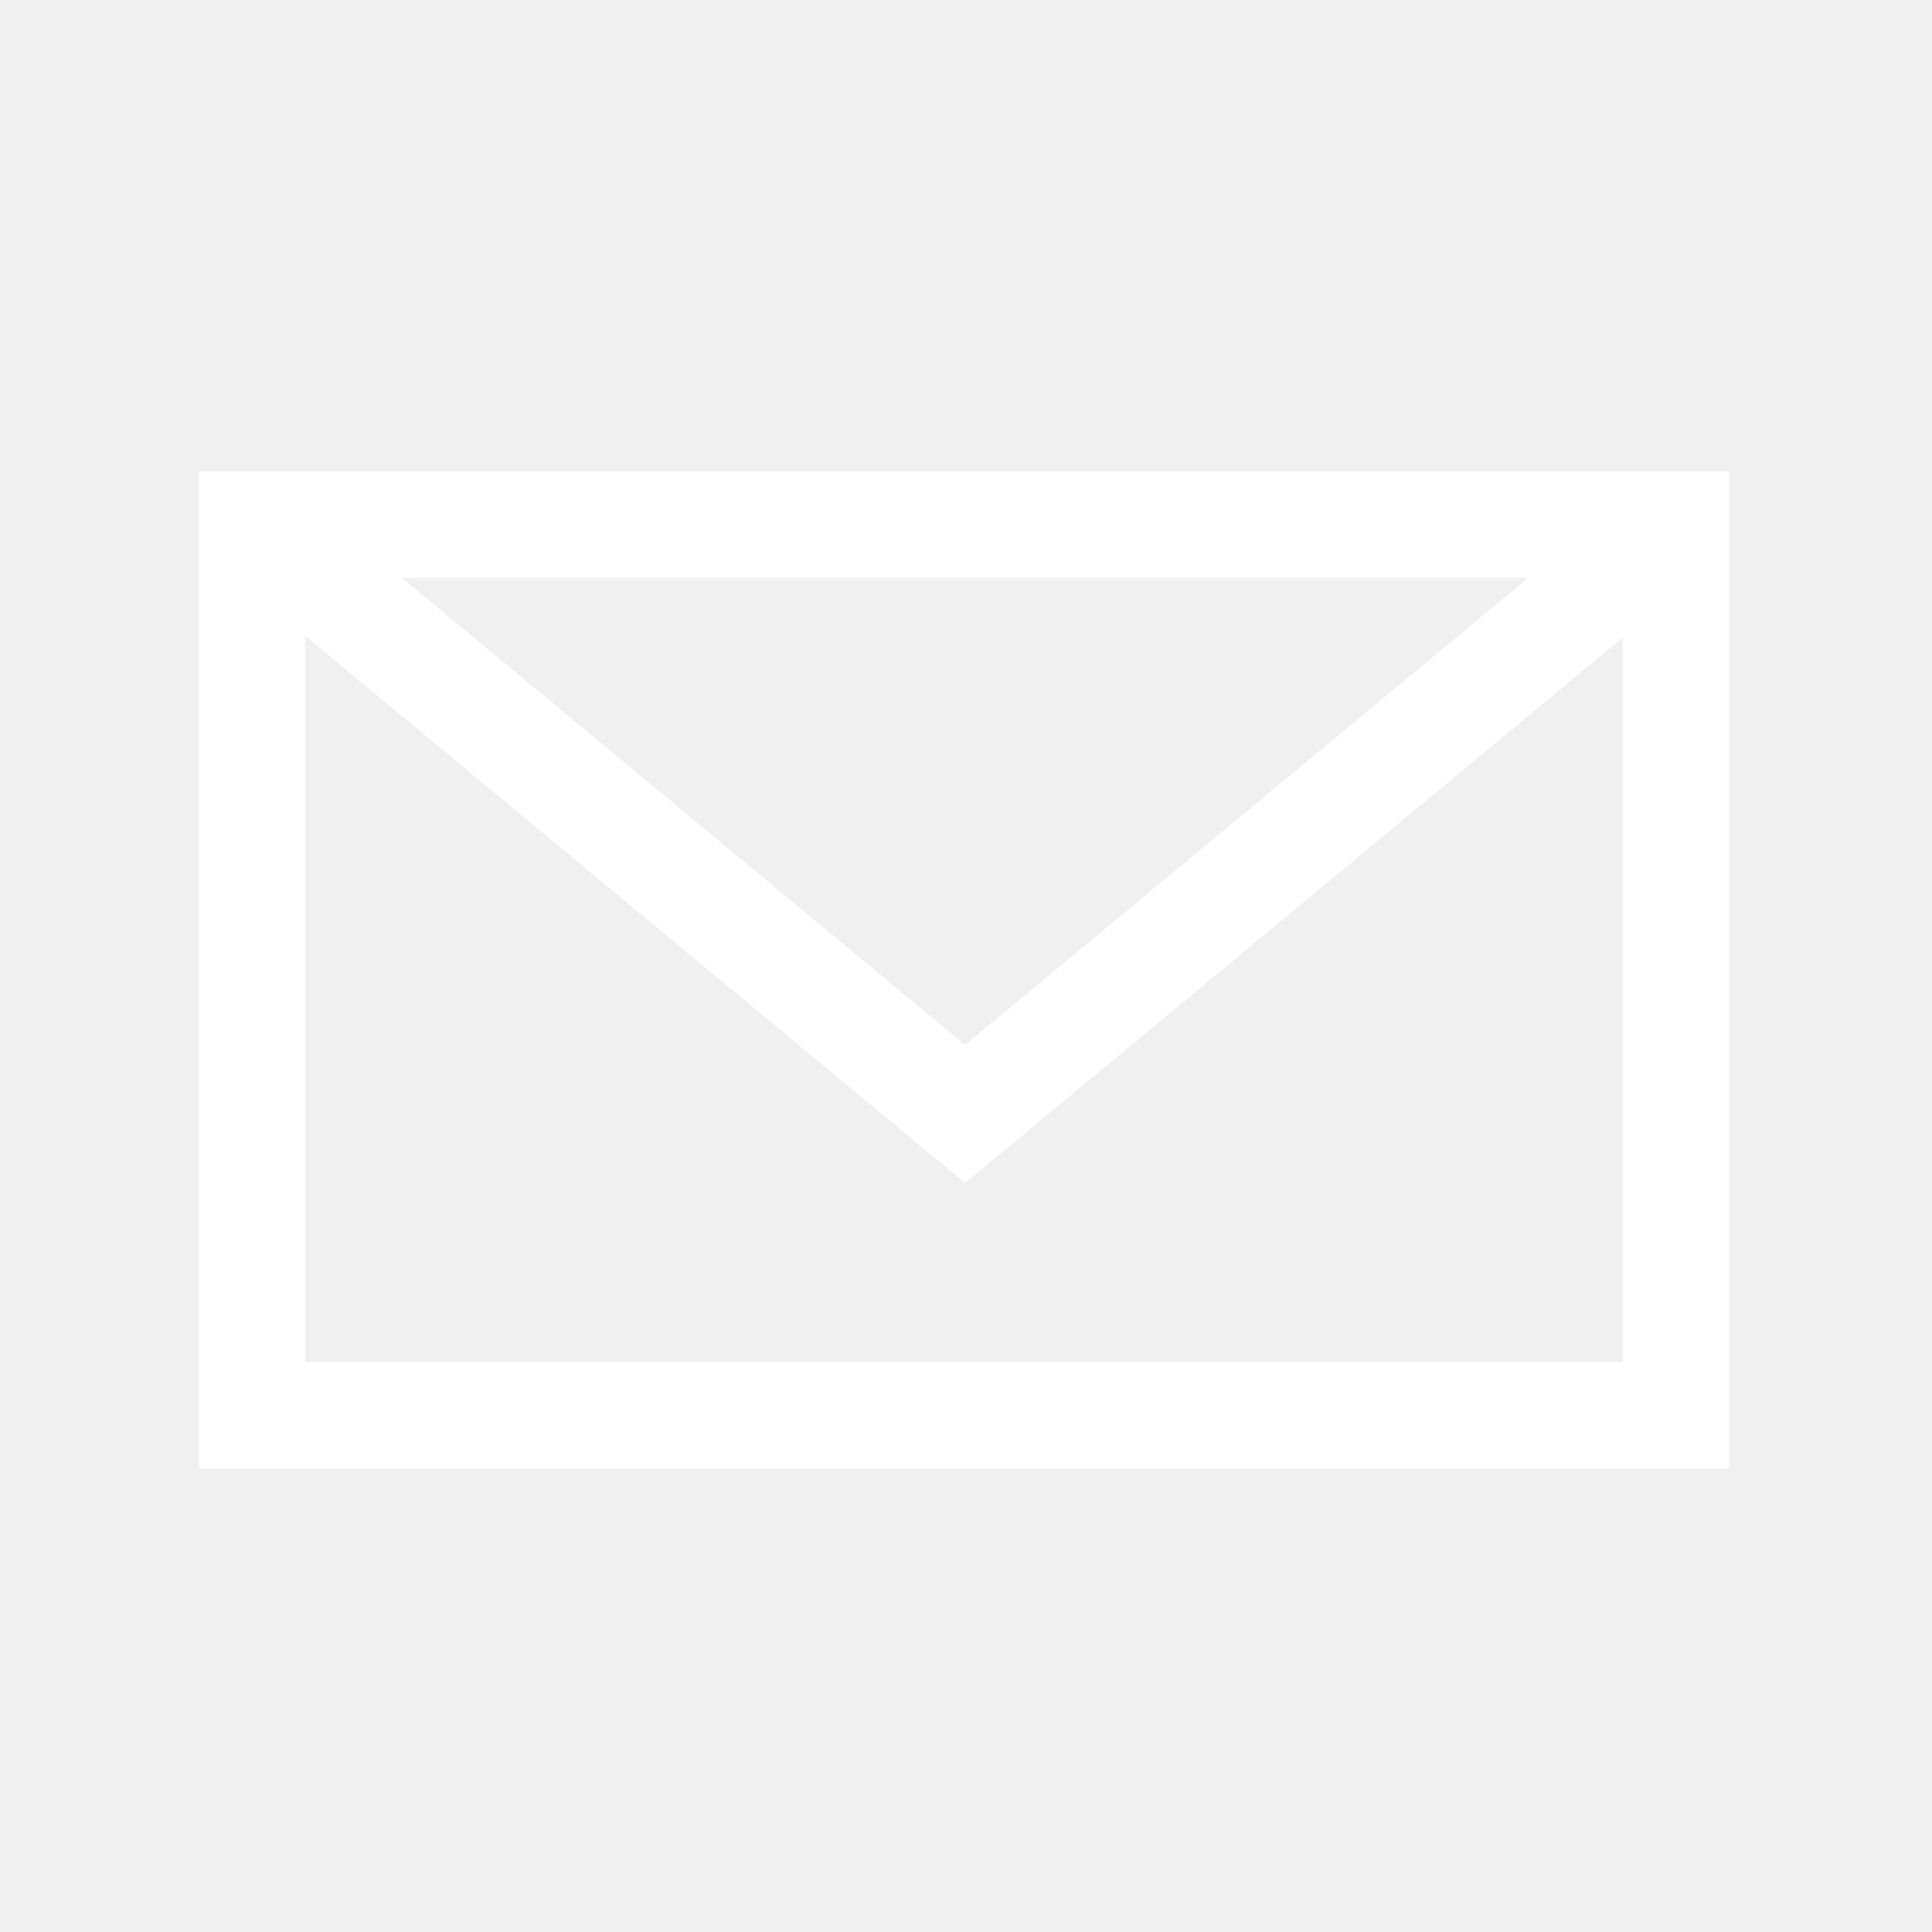
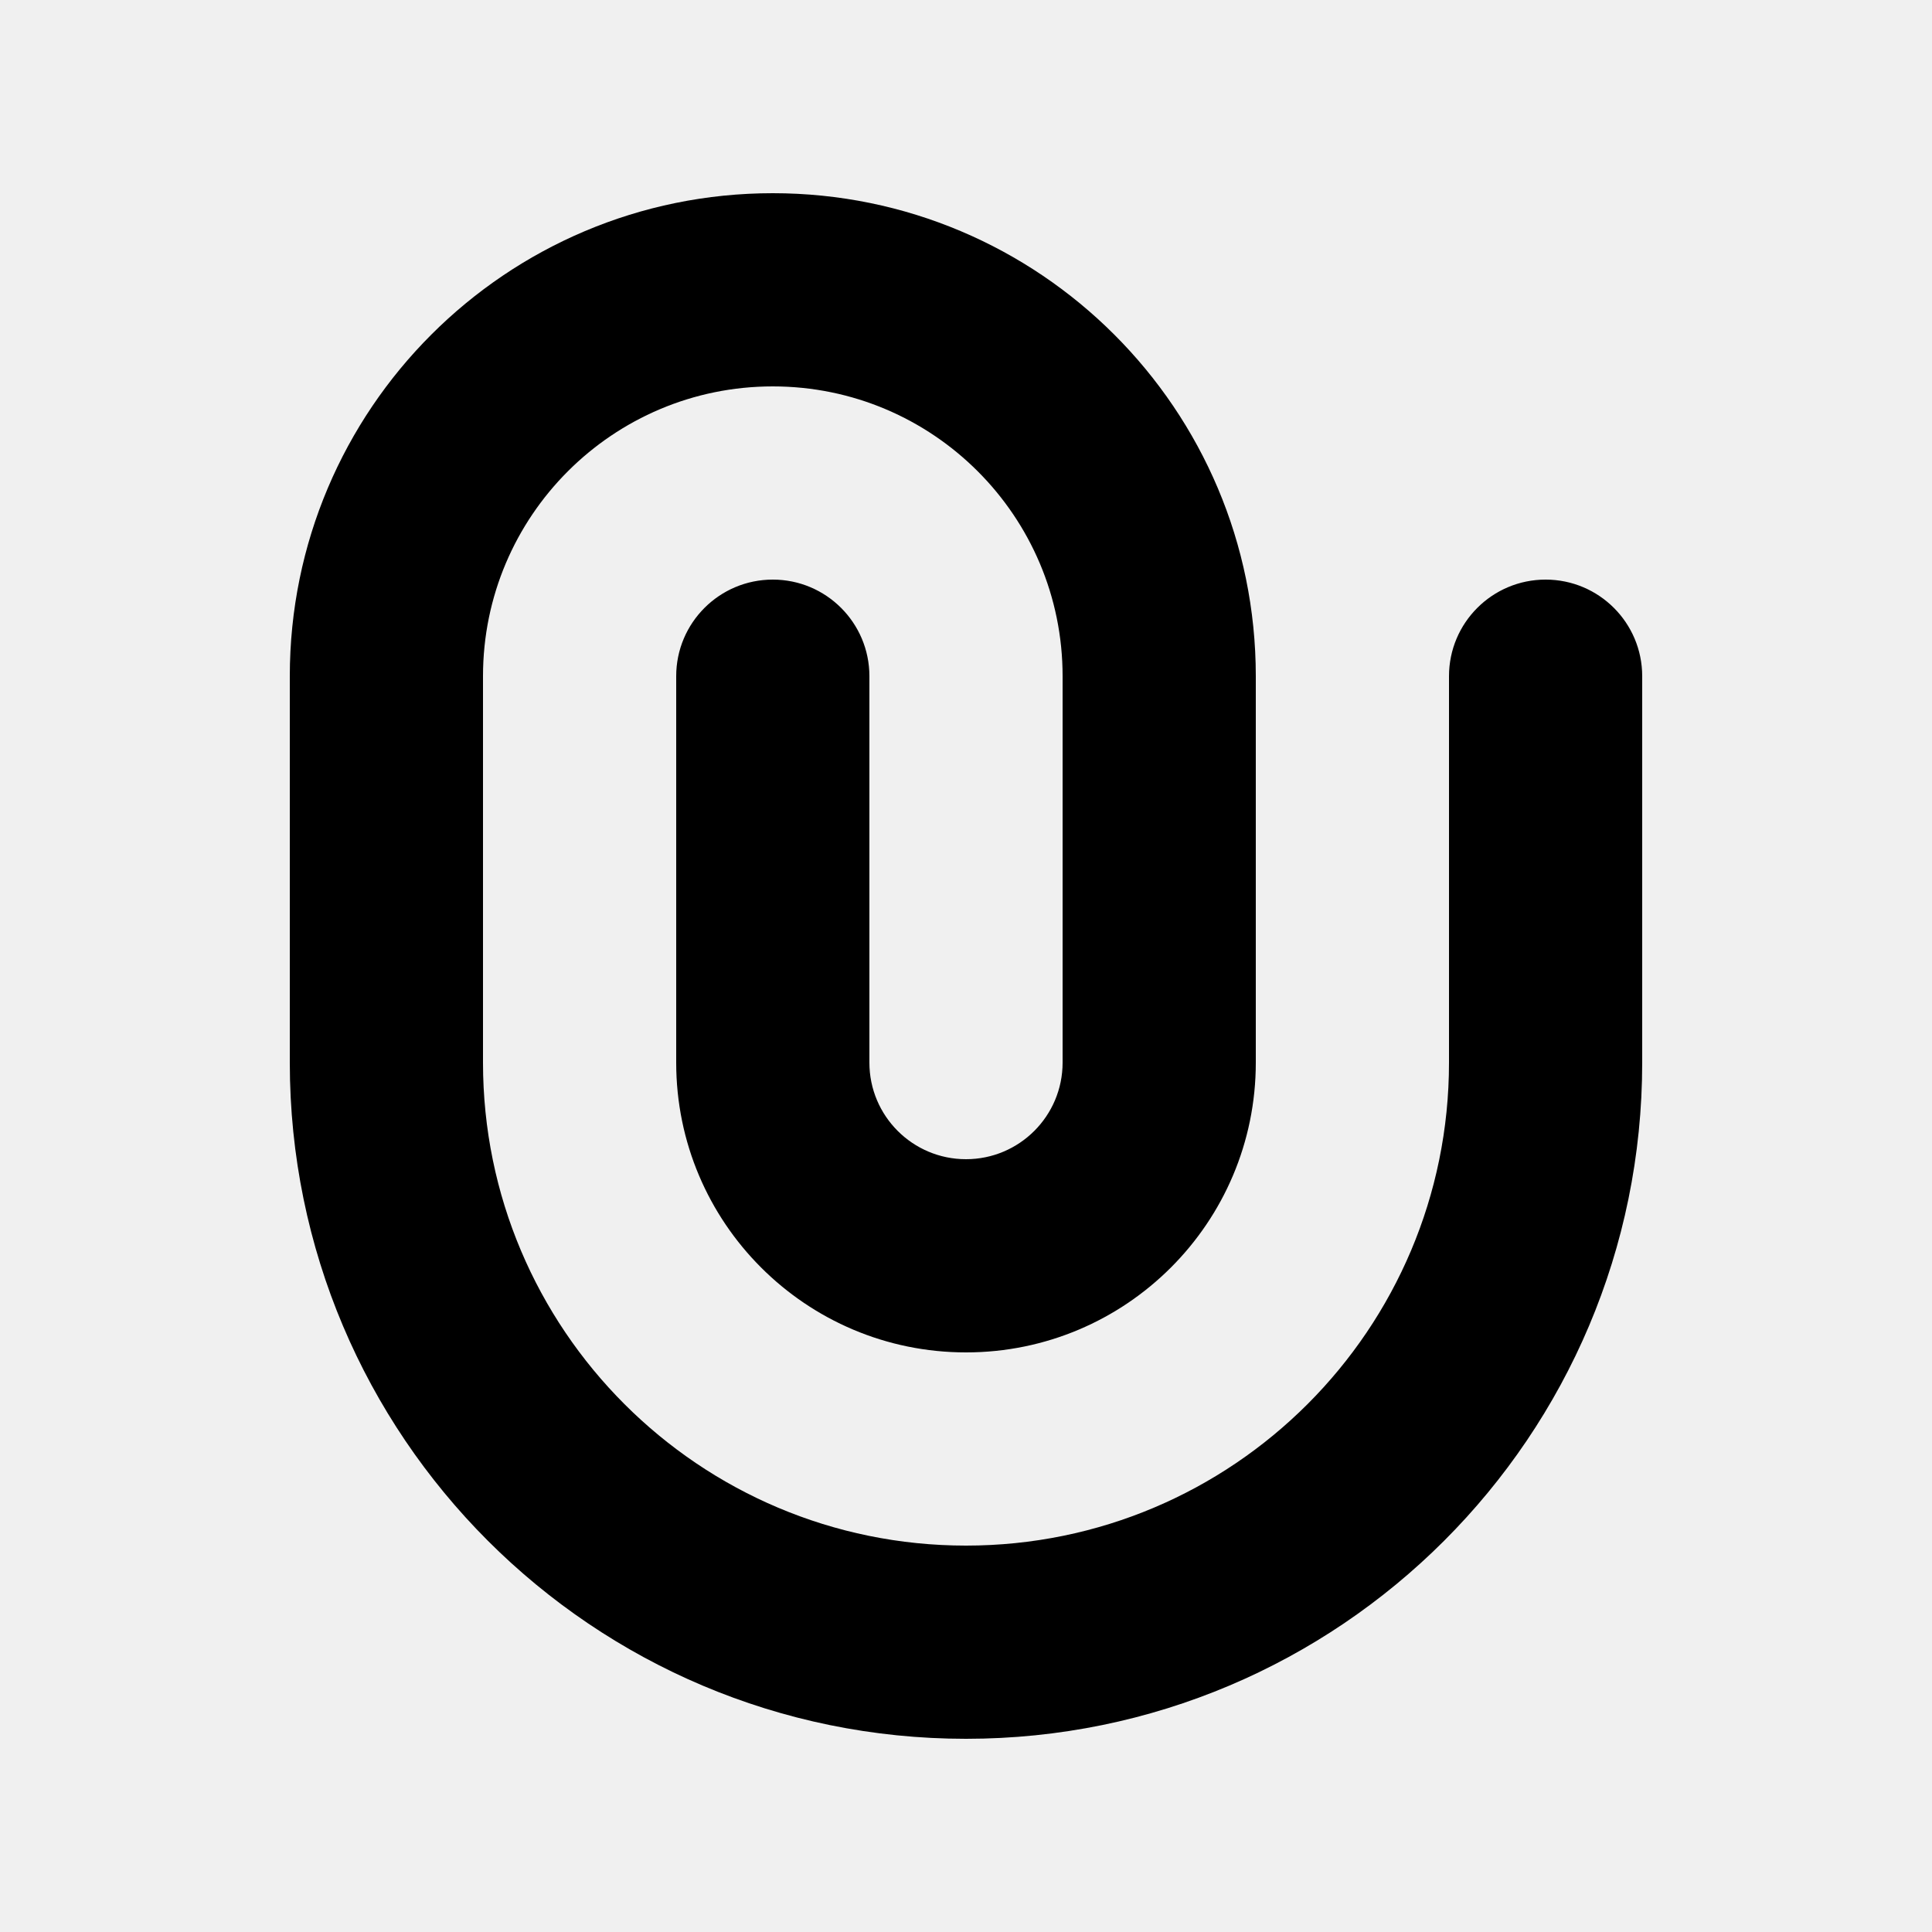
- <svg xmlns="http://www.w3.org/2000/svg" version="1.1" x="0px" y="0px" width="1000px" height="1000px" viewBox="0 0 1000 1000" enable-background="new 0 0 1000 1000" xml:space="preserve">
-   <g id="Ebene_1">
-     <rect x="130.5" y="271.5" fill="none" stroke="#FFFFFF" stroke-width="55" stroke-miterlimit="10" width="737" height="461" />
-     <polyline fill="none" stroke="#FFFFFF" stroke-width="55" stroke-miterlimit="10" points="868,271 499.5,576.587 131,271  " />
-   </g>
+ <svg xmlns="http://www.w3.org/2000/svg" class="w-6 h-6" fill="currentColor" viewBox="0 0 20 20">
+   <path fill-rule="evenodd" d="M8 4a3 3 0 00-3 3v4a5 5 0 0010 0V7a1 1 0 112 0v4a7 7 0 11-14 0V7a5 5 0 0110 0v4a3 3 0 11-6 0V7a1 1 0 012 0v4a1 1 0 102 0V7a3 3 0 00-3-3z" clip-rule="evenodd" />
</svg>
